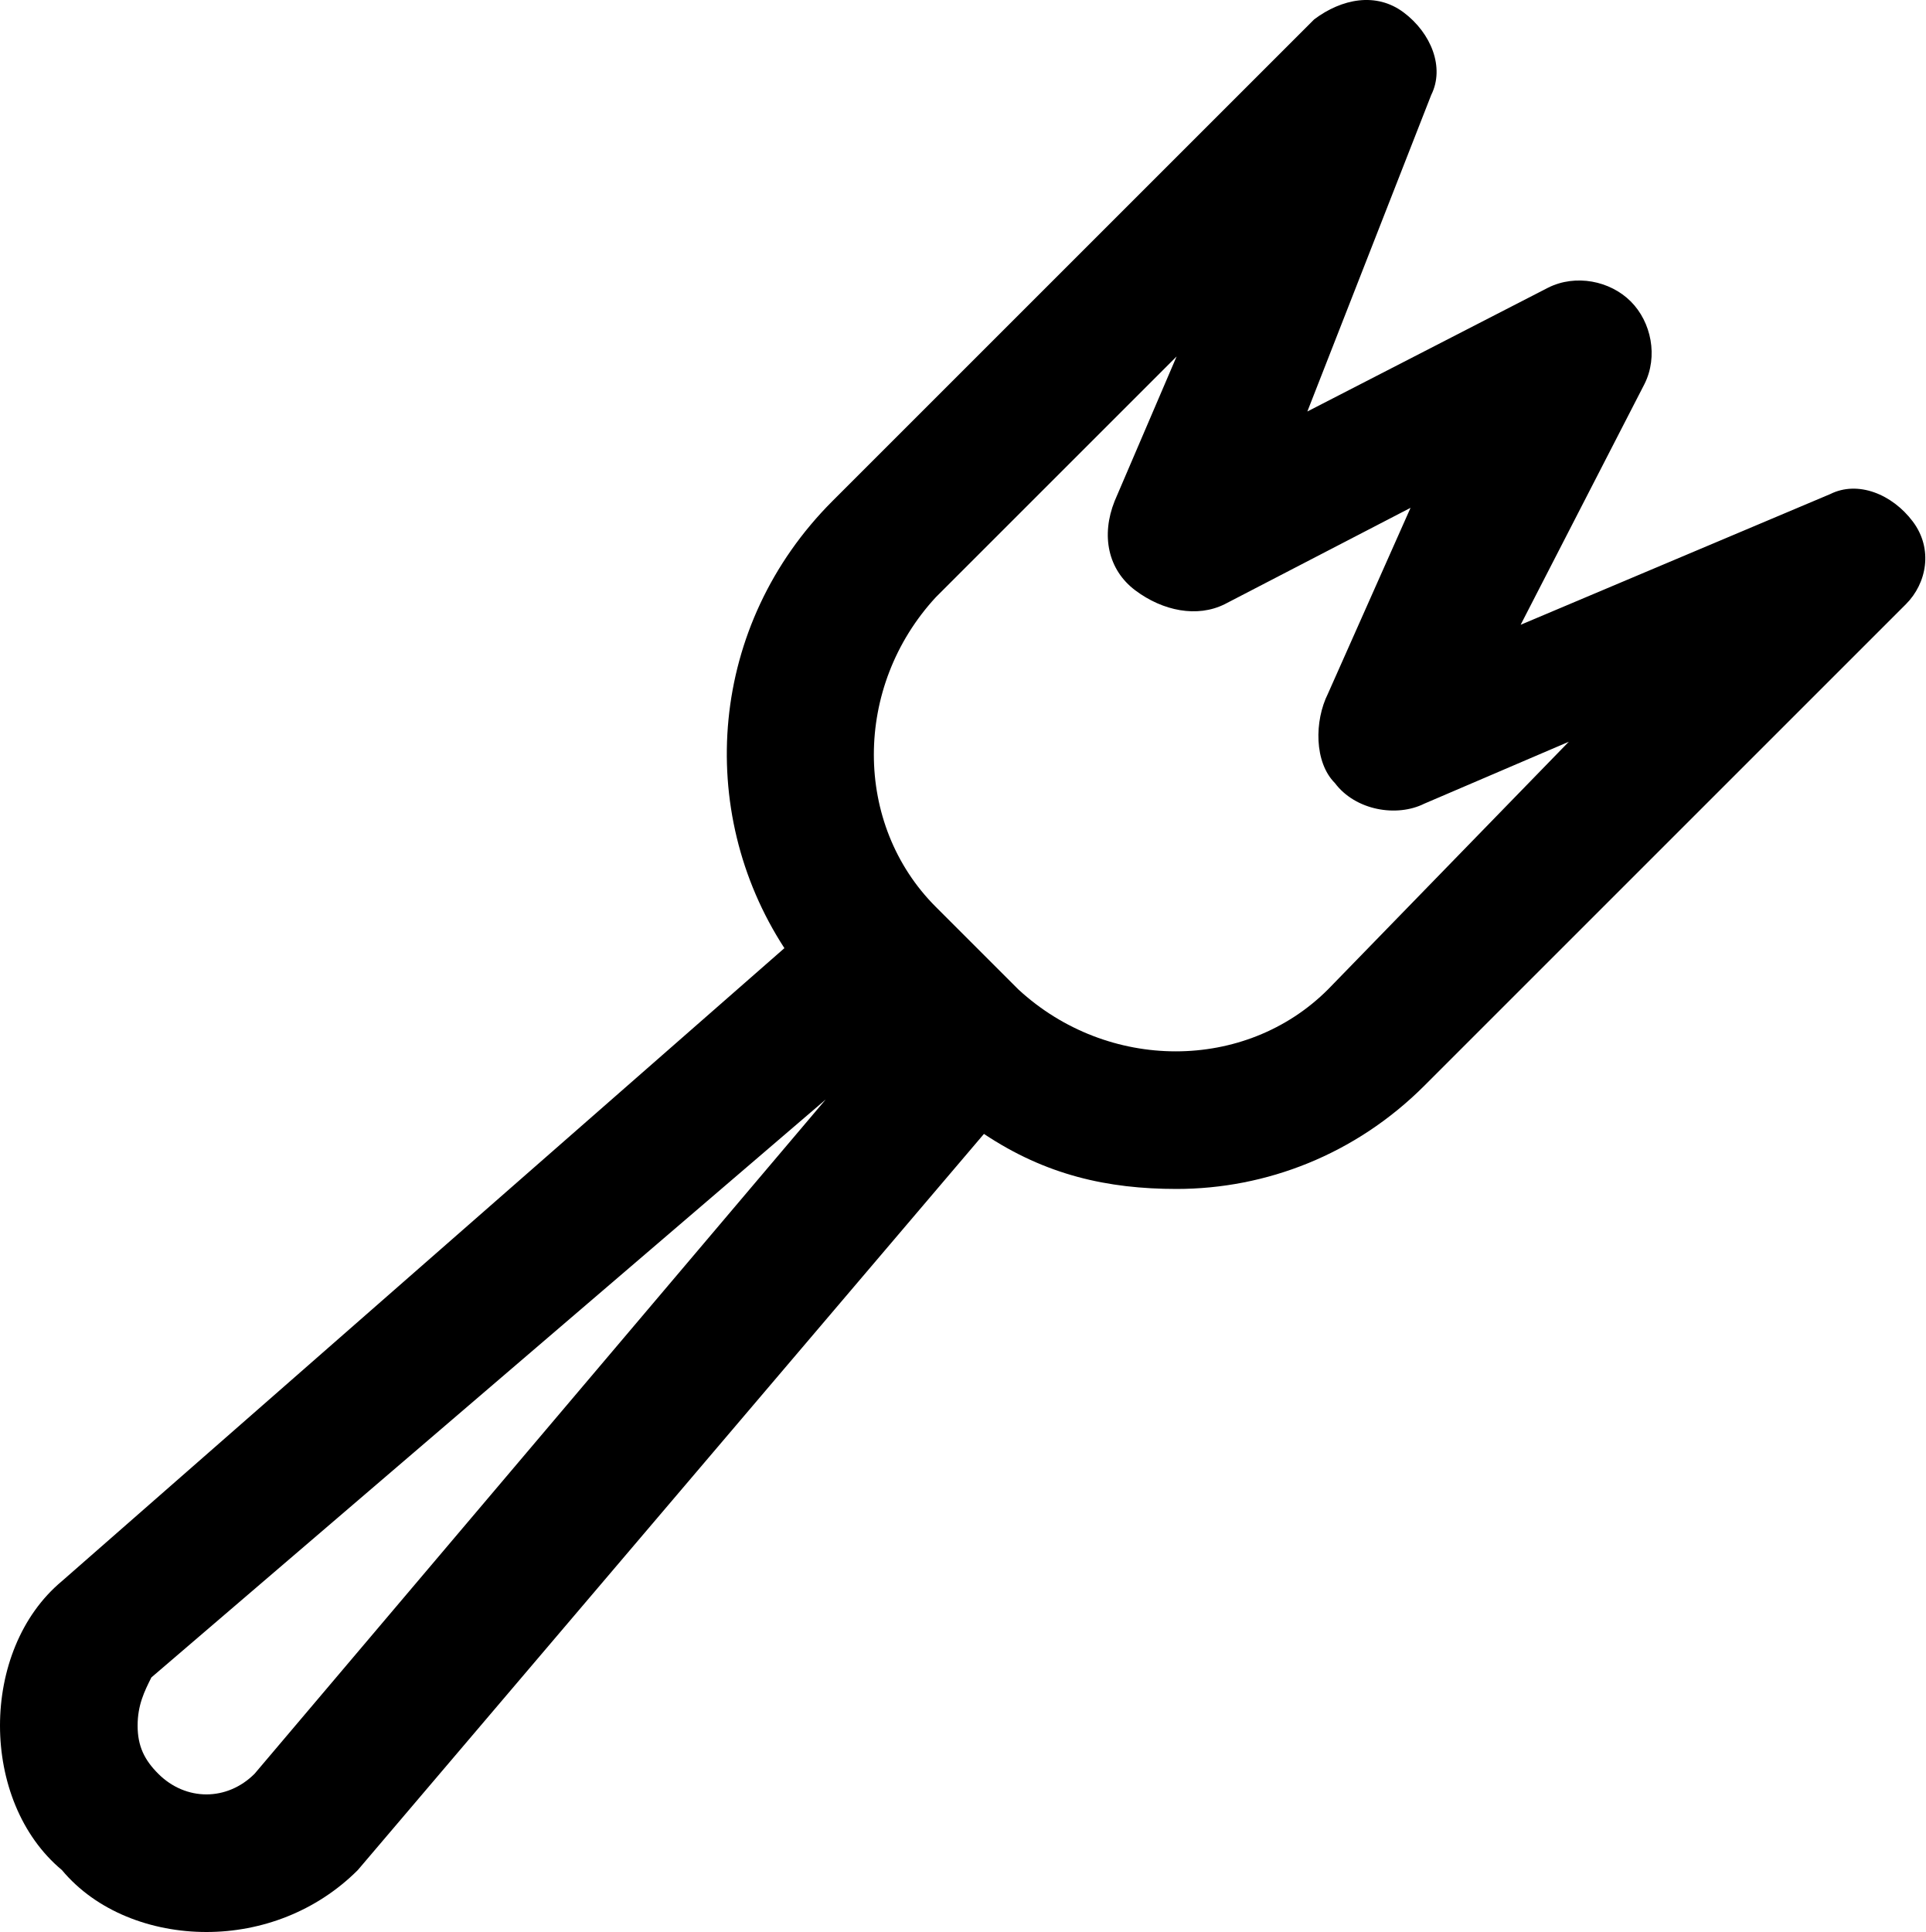
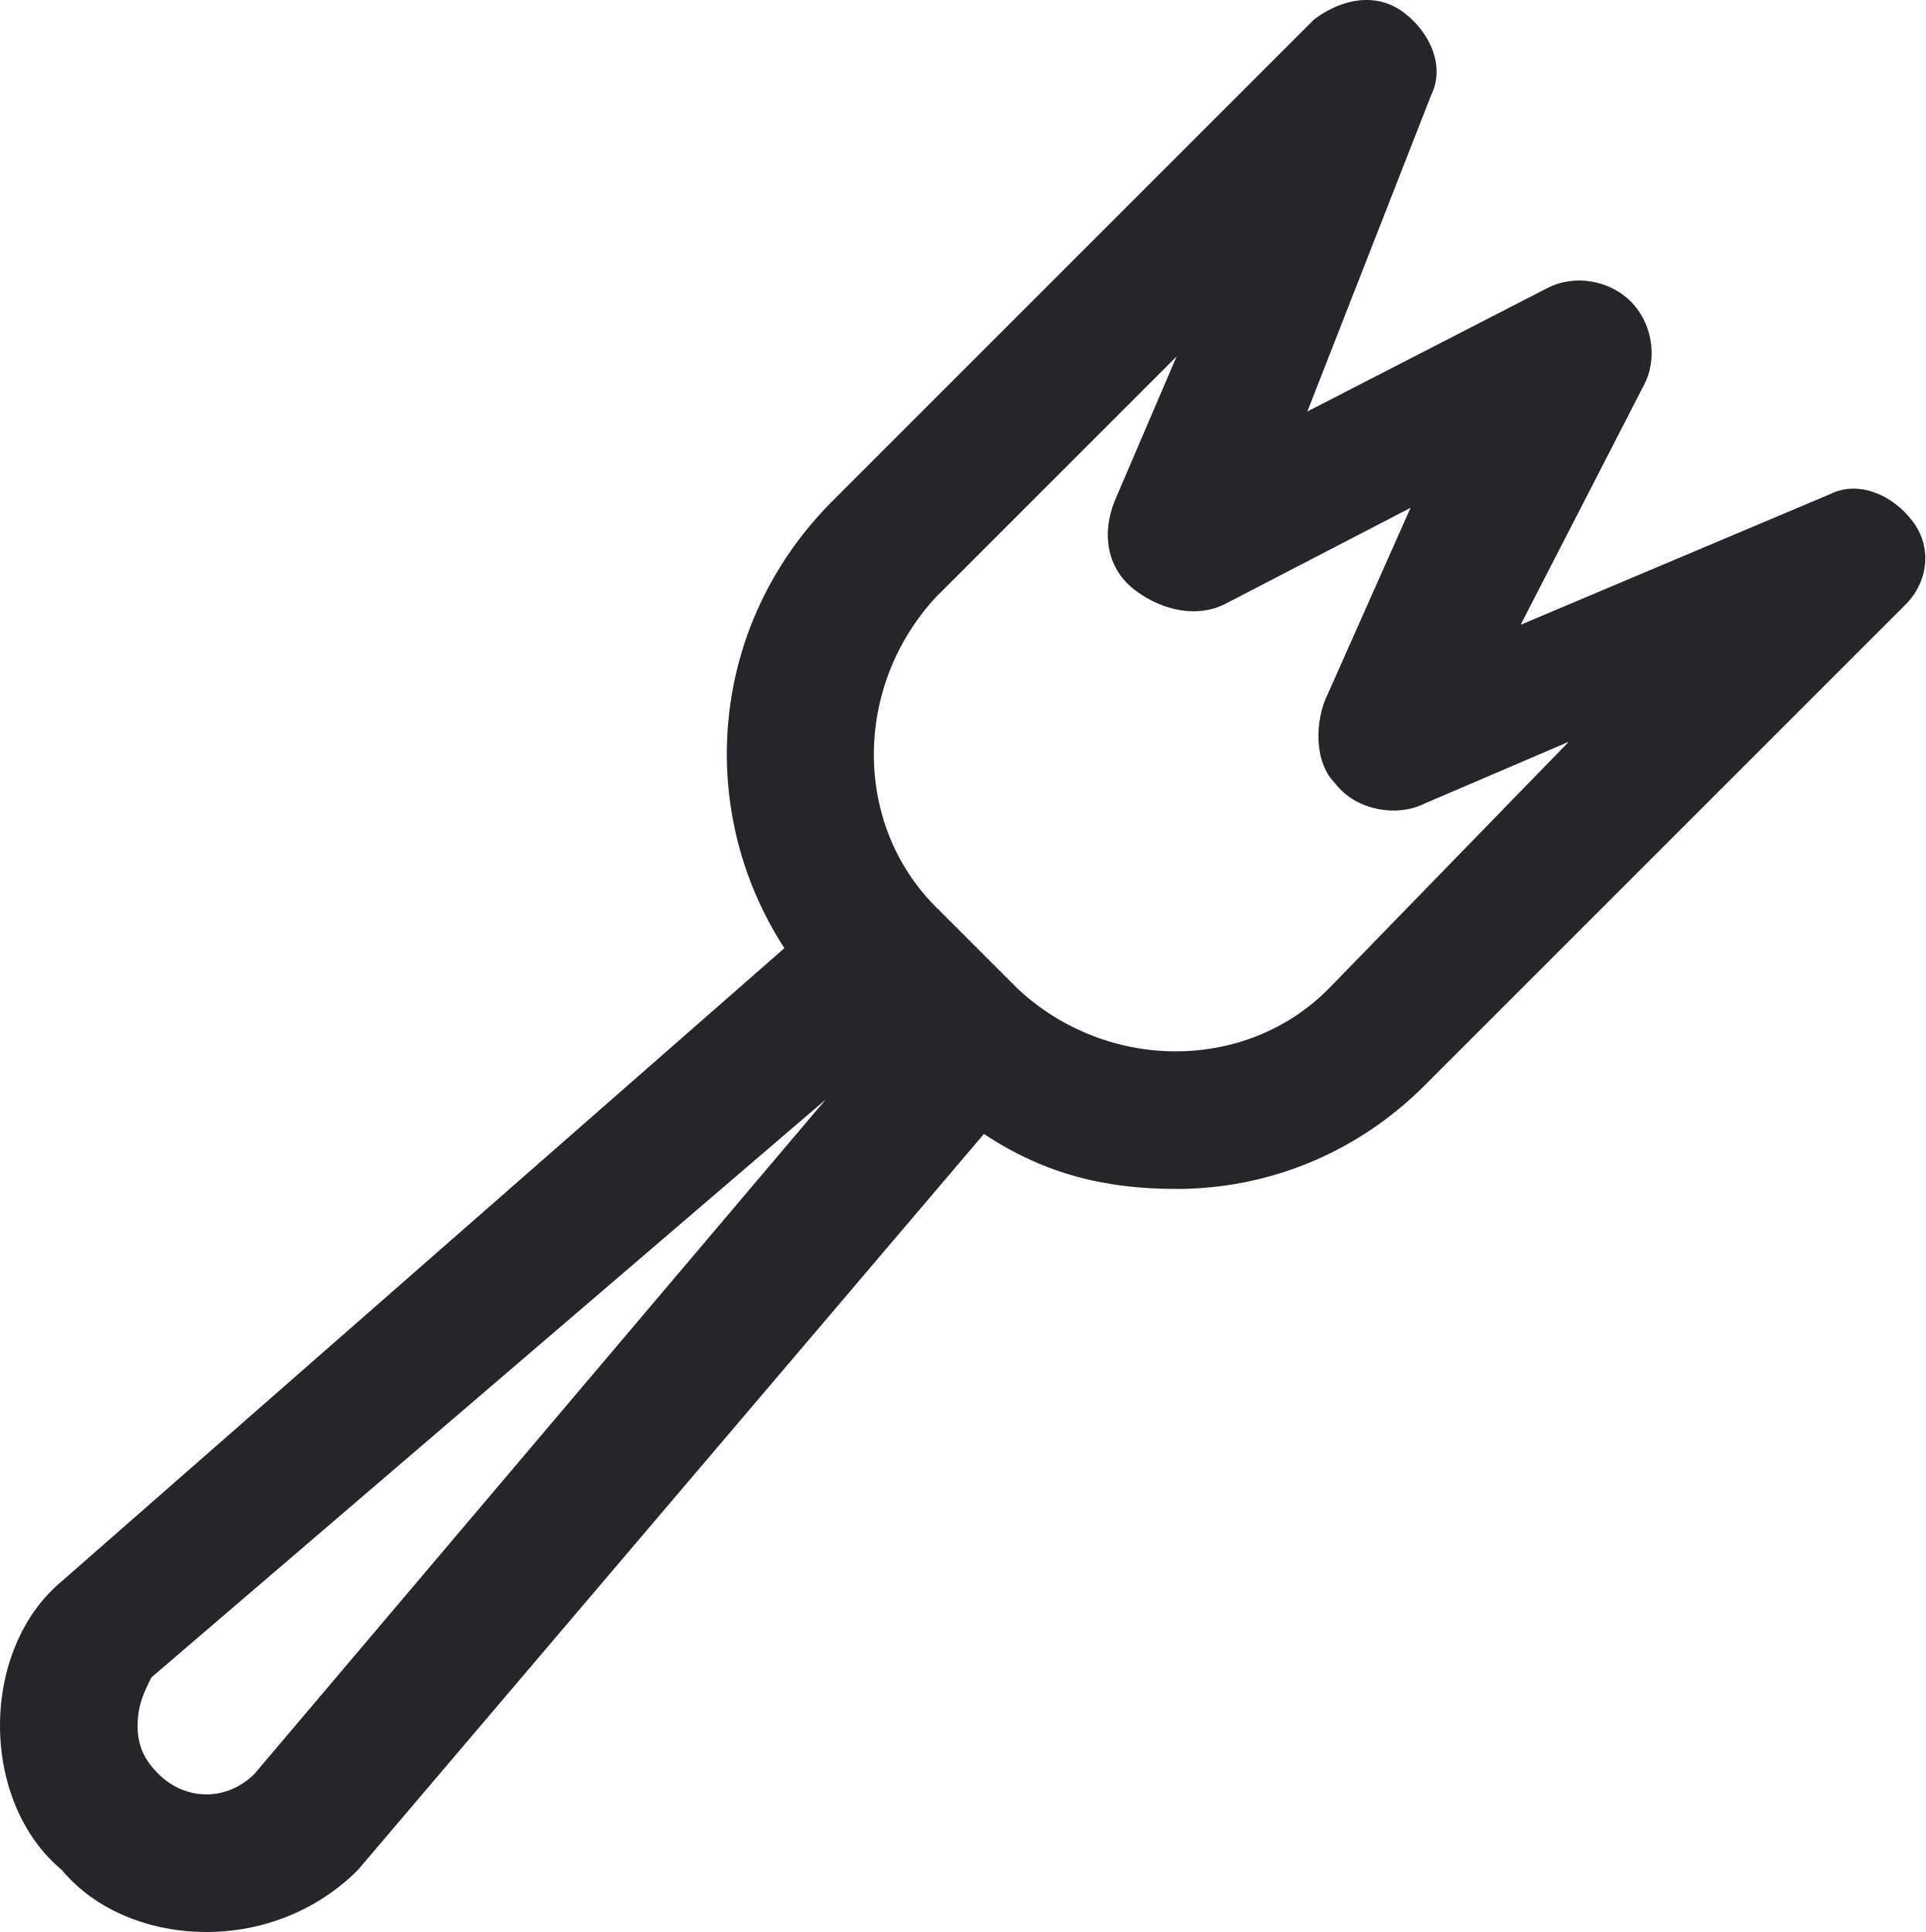
<svg xmlns="http://www.w3.org/2000/svg" id="fork" version="1.1" viewBox="0 0 27.981 28.081" xml:space="preserve" width="27.981" height="28.081">
  <defs id="defs7" />
-   <path d="m 27.8,7.581 c -0.3,-0.4 -0.8,-0.6 -1.2,-0.4 l -4.5,1.9 1.8,-3.5 c 0.2,-0.4 0.1,-0.9 -0.2,-1.2 -0.3,-0.3 -0.8,-0.4 -1.2,-0.2 l -3.5,1.8 1.8,-4.6 c 0.2,-0.4 0,-0.9 -0.4,-1.2 -0.4,-0.3 -0.9,-0.2 -1.3,0.1 l -7,7 c -1.8,1.8 -2,4.5 -0.7,6.5 l -10.5,9.2 c -0.6,0.5 -0.9,1.3 -0.9,2.1 0,0.8 0.3,1.6 0.9,2.1 0.5,0.6 1.3,0.9 2.1,0.9 0.8,0 1.6,-0.3 2.2,-0.9 l 9.1,-10.7 c 0.9,0.6 1.8,0.8 2.8,0.8 1.3,0 2.6,-0.5 3.6,-1.5 l 7,-7 c 0.3,-0.3 0.4,-0.8 0.1,-1.2 z M 3.7,25.781 c -0.4,0.4 -1,0.4 -1.4,0 -0.2,-0.2 -0.3,-0.4 -0.3,-0.7 0,-0.3 0.1,-0.5 0.2,-0.7 l 9.8,-8.4 z m 15.6,-11.4 c -1.2,1.2 -3.2,1.2 -4.5,0 l -1.2,-1.2 c -1.2,-1.2 -1.2,-3.2 0,-4.5 l 3.5,-3.5 -0.9,2.1 c -0.2,0.5 -0.1,1 0.3,1.3 0.4,0.3 0.9,0.4 1.3,0.2 l 2.7,-1.4 -1.2,2.7 c -0.2,0.4 -0.2,1 0.1,1.3 0.3,0.4 0.9,0.5 1.3,0.3 l 2.1,-0.9 z" id="path2" />
+   <path d="m 27.8,7.581 c -0.3,-0.4 -0.8,-0.6 -1.2,-0.4 l -4.5,1.9 1.8,-3.5 c 0.2,-0.4 0.1,-0.9 -0.2,-1.2 -0.3,-0.3 -0.8,-0.4 -1.2,-0.2 l -3.5,1.8 1.8,-4.6 c 0.2,-0.4 0,-0.9 -0.4,-1.2 -0.4,-0.3 -0.9,-0.2 -1.3,0.1 l -7,7 c -1.8,1.8 -2,4.5 -0.7,6.5 l -10.5,9.2 c -0.6,0.5 -0.9,1.3 -0.9,2.1 0,0.8 0.3,1.6 0.9,2.1 0.5,0.6 1.3,0.9 2.1,0.9 0.8,0 1.6,-0.3 2.2,-0.9 l 9.1,-10.7 c 0.9,0.6 1.8,0.8 2.8,0.8 1.3,0 2.6,-0.5 3.6,-1.5 l 7,-7 c 0.3,-0.3 0.4,-0.8 0.1,-1.2 z M 3.7,25.781 c -0.4,0.4 -1,0.4 -1.4,0 -0.2,-0.2 -0.3,-0.4 -0.3,-0.7 0,-0.3 0.1,-0.5 0.2,-0.7 l 9.8,-8.4 z m 15.6,-11.4 c -1.2,1.2 -3.2,1.2 -4.5,0 l -1.2,-1.2 c -1.2,-1.2 -1.2,-3.2 0,-4.5 l 3.5,-3.5 -0.9,2.1 c -0.2,0.5 -0.1,1 0.3,1.3 0.4,0.3 0.9,0.4 1.3,0.2 l 2.7,-1.4 -1.2,2.7 c -0.2,0.4 -0.2,1 0.1,1.3 0.3,0.4 0.9,0.5 1.3,0.3 l 2.1,-0.9 z" id="path2" style="stroke:none;stroke-opacity:1;fill:#24262b;fill-opacity:1" />
</svg>
